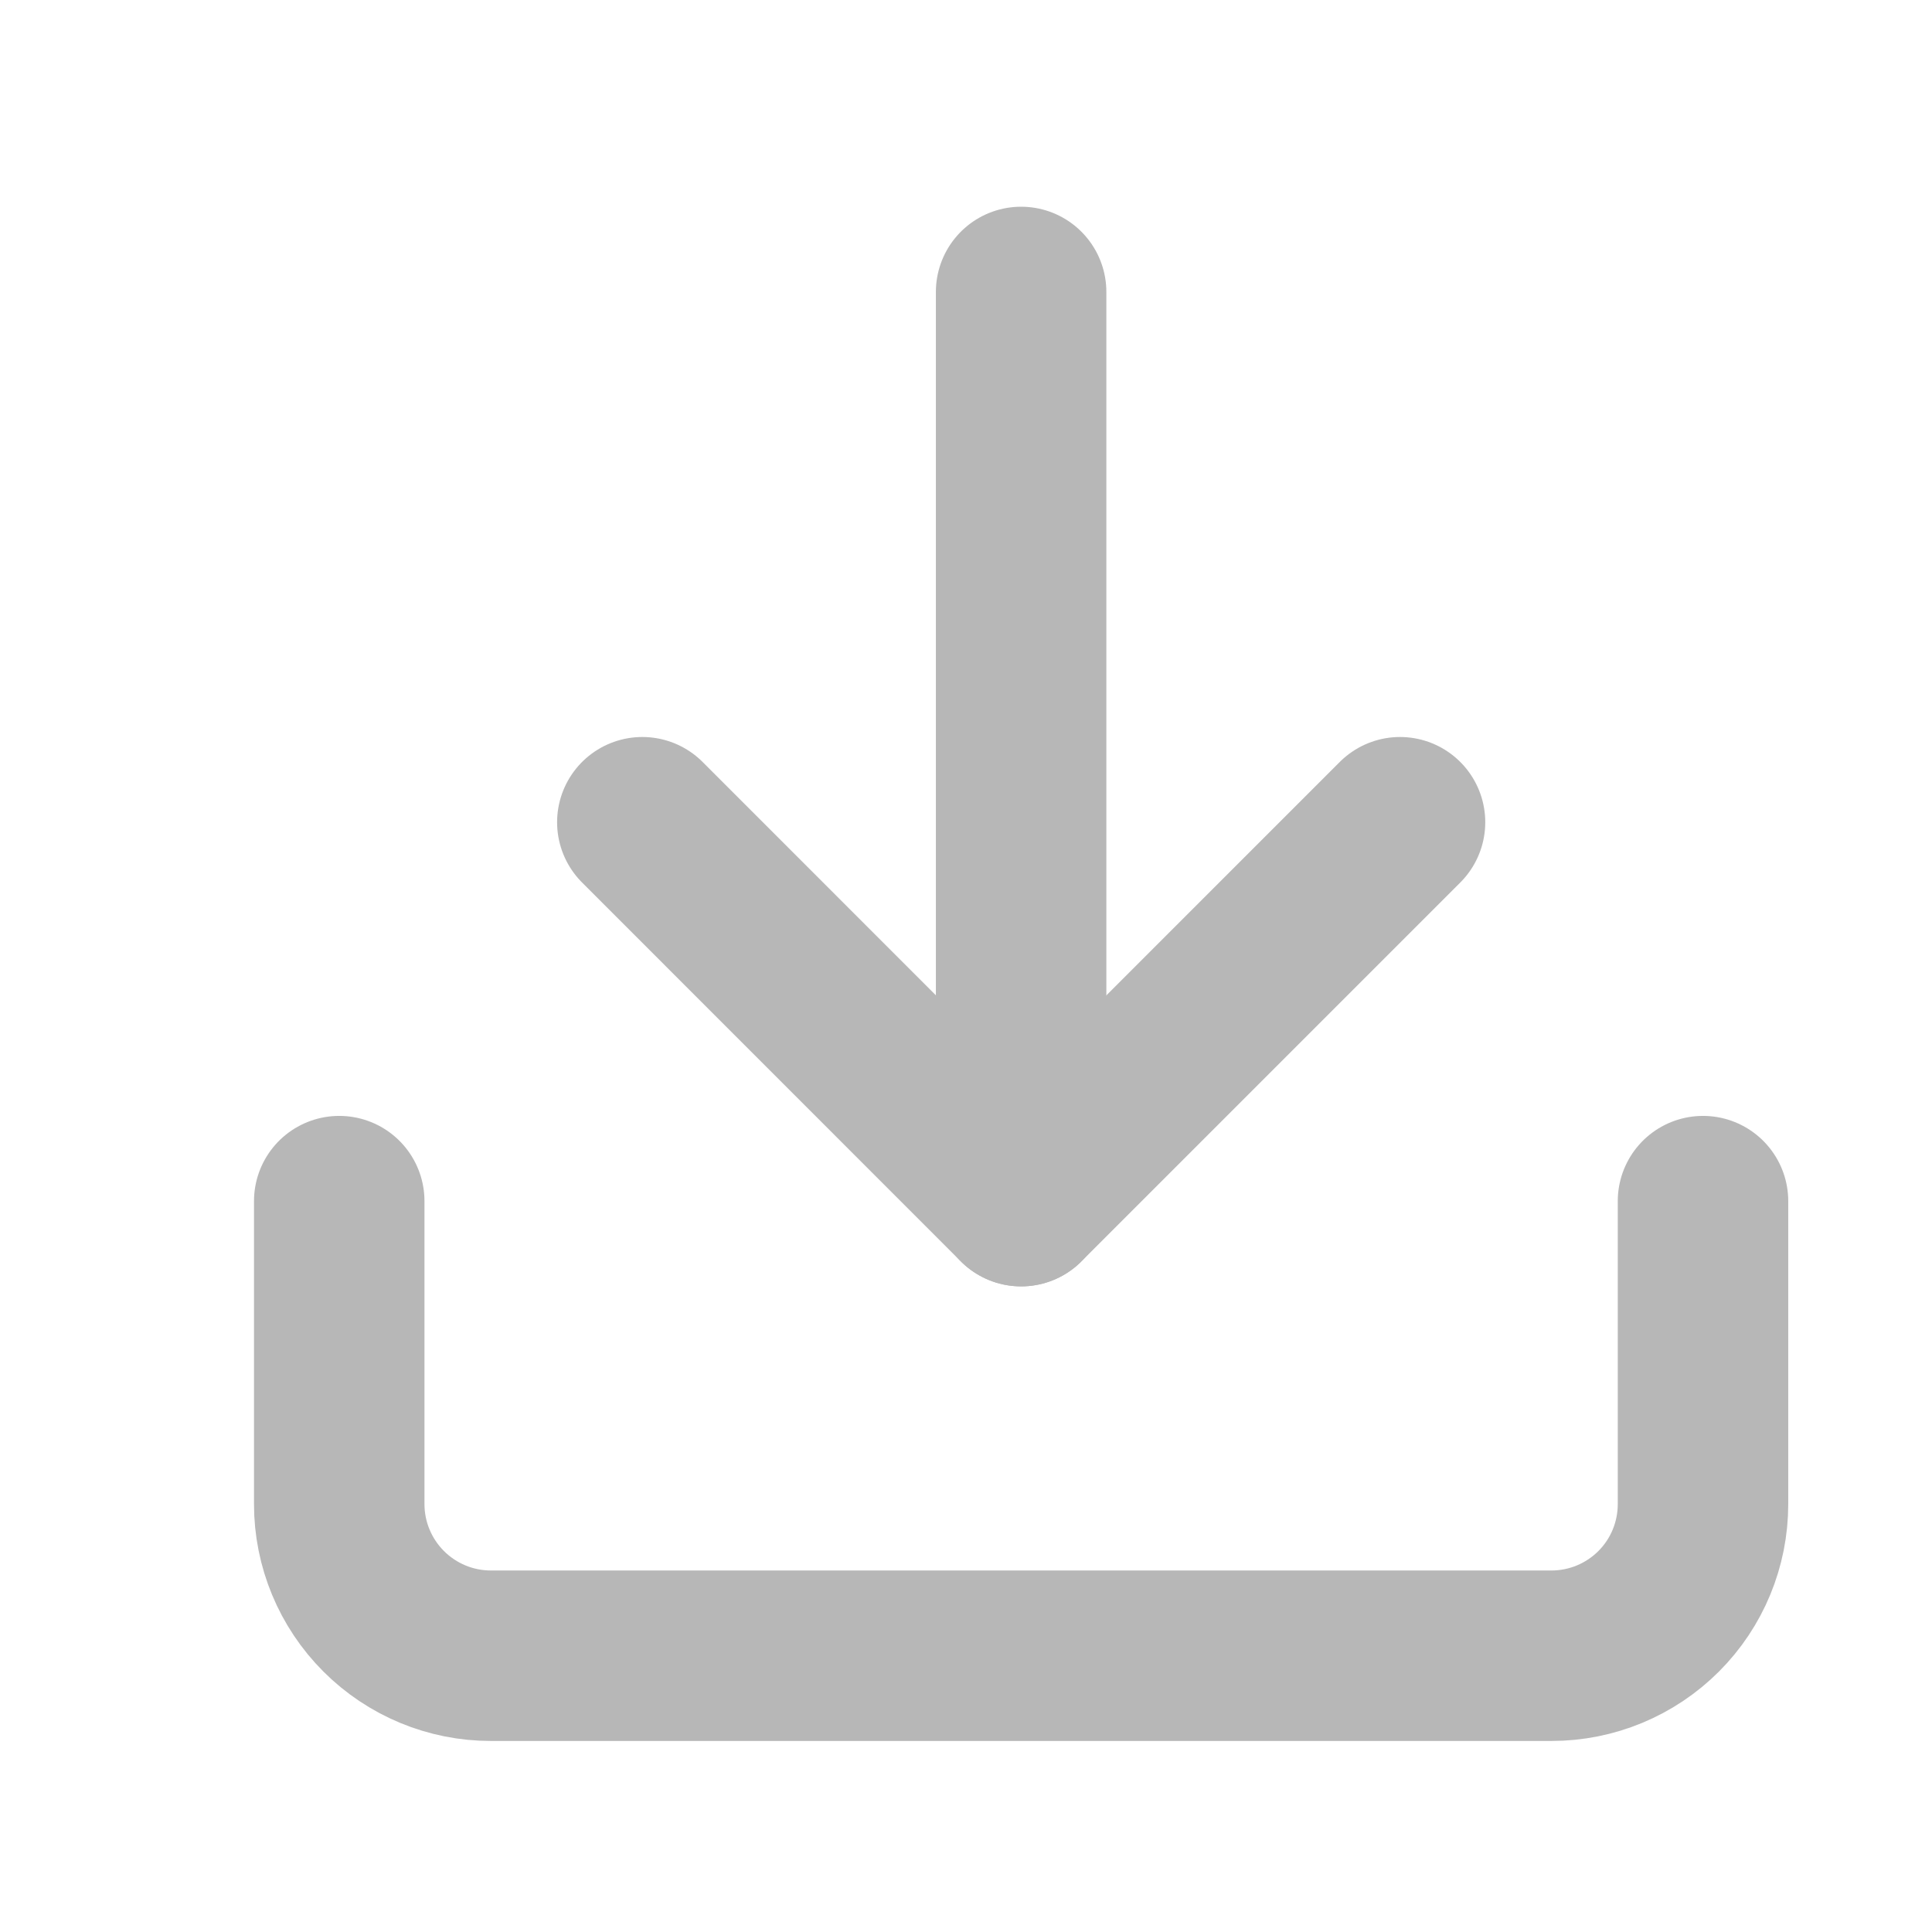
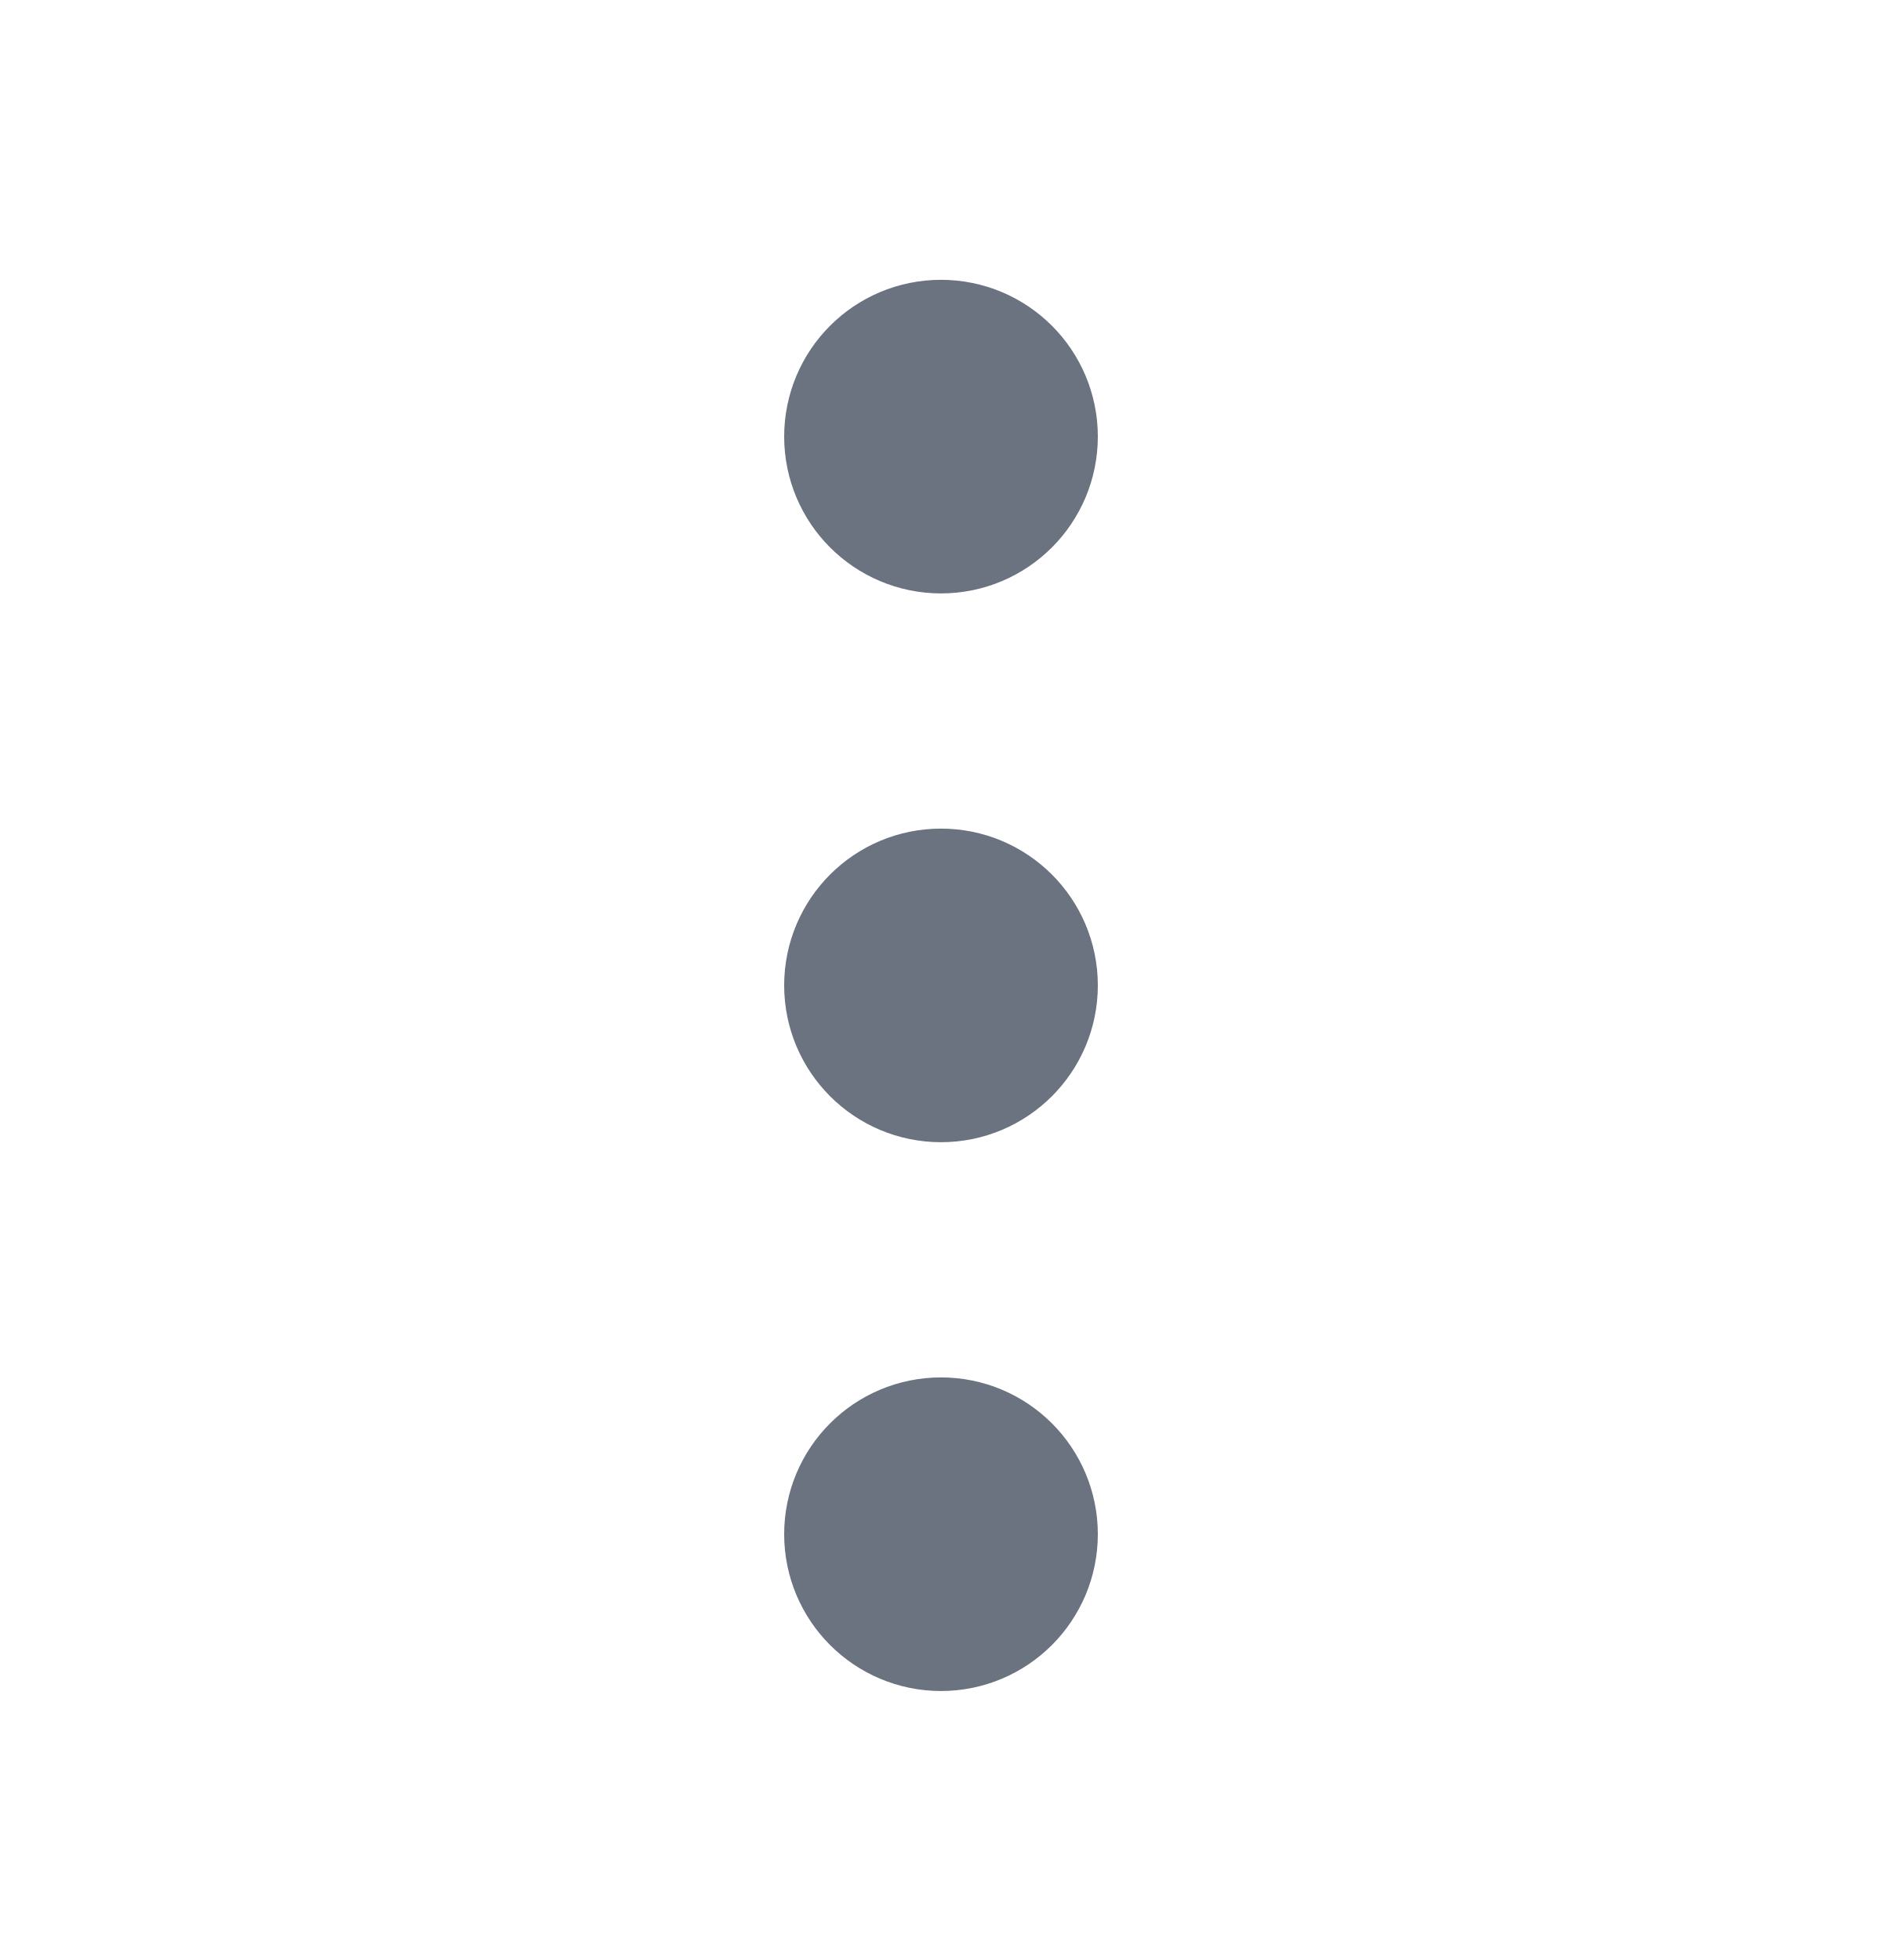
- <svg xmlns="http://www.w3.org/2000/svg" width="17" height="17" viewBox="0 0 17 17" fill="none">
-   <path d="M5.652 7.235L8.985 10.569L12.319 7.235" stroke="#B7B7B7" stroke-width="1.5" stroke-linecap="round" stroke-linejoin="round" />
-   <path d="M8.985 10.569L8.985 2.569" stroke="#B7B7B7" stroke-width="1.5" stroke-linecap="round" stroke-linejoin="round" />
-   <path d="M14.985 10.569L14.985 13.235C14.985 13.589 14.845 13.928 14.595 14.178C14.345 14.428 14.006 14.569 13.652 14.569L4.319 14.569C3.965 14.569 3.626 14.428 3.376 14.178C3.126 13.928 2.985 13.589 2.985 13.235L2.985 10.569" stroke="#B7B7B7" stroke-width="1.5" stroke-linecap="round" stroke-linejoin="round" />
+ <svg xmlns="http://www.w3.org/2000/svg" width="24" height="25" viewBox="0 0 24 25" fill="none">
+   <path d="M12 20.569C12.552 20.569 13 20.121 13 19.569C13 19.016 12.552 18.569 12 18.569C11.448 18.569 11 19.016 11 19.569C11 20.121 11.448 20.569 12 20.569Z" stroke="#6B7280" stroke-width="2" stroke-linecap="round" stroke-linejoin="round" />
+   <path d="M12 13.569C12.552 13.569 13 13.121 13 12.569C13 12.016 12.552 11.569 12 11.569C11.448 11.569 11 12.016 11 12.569C11 13.121 11.448 13.569 12 13.569Z" stroke="#6B7280" stroke-width="2" stroke-linecap="round" stroke-linejoin="round" />
+   <path d="M12 6.569C12.552 6.569 13 6.121 13 5.569C13 5.016 12.552 4.569 12 4.569C11.448 4.569 11 5.016 11 5.569C11 6.121 11.448 6.569 12 6.569Z" stroke="#6B7280" stroke-width="2" stroke-linecap="round" stroke-linejoin="round" />
</svg>
